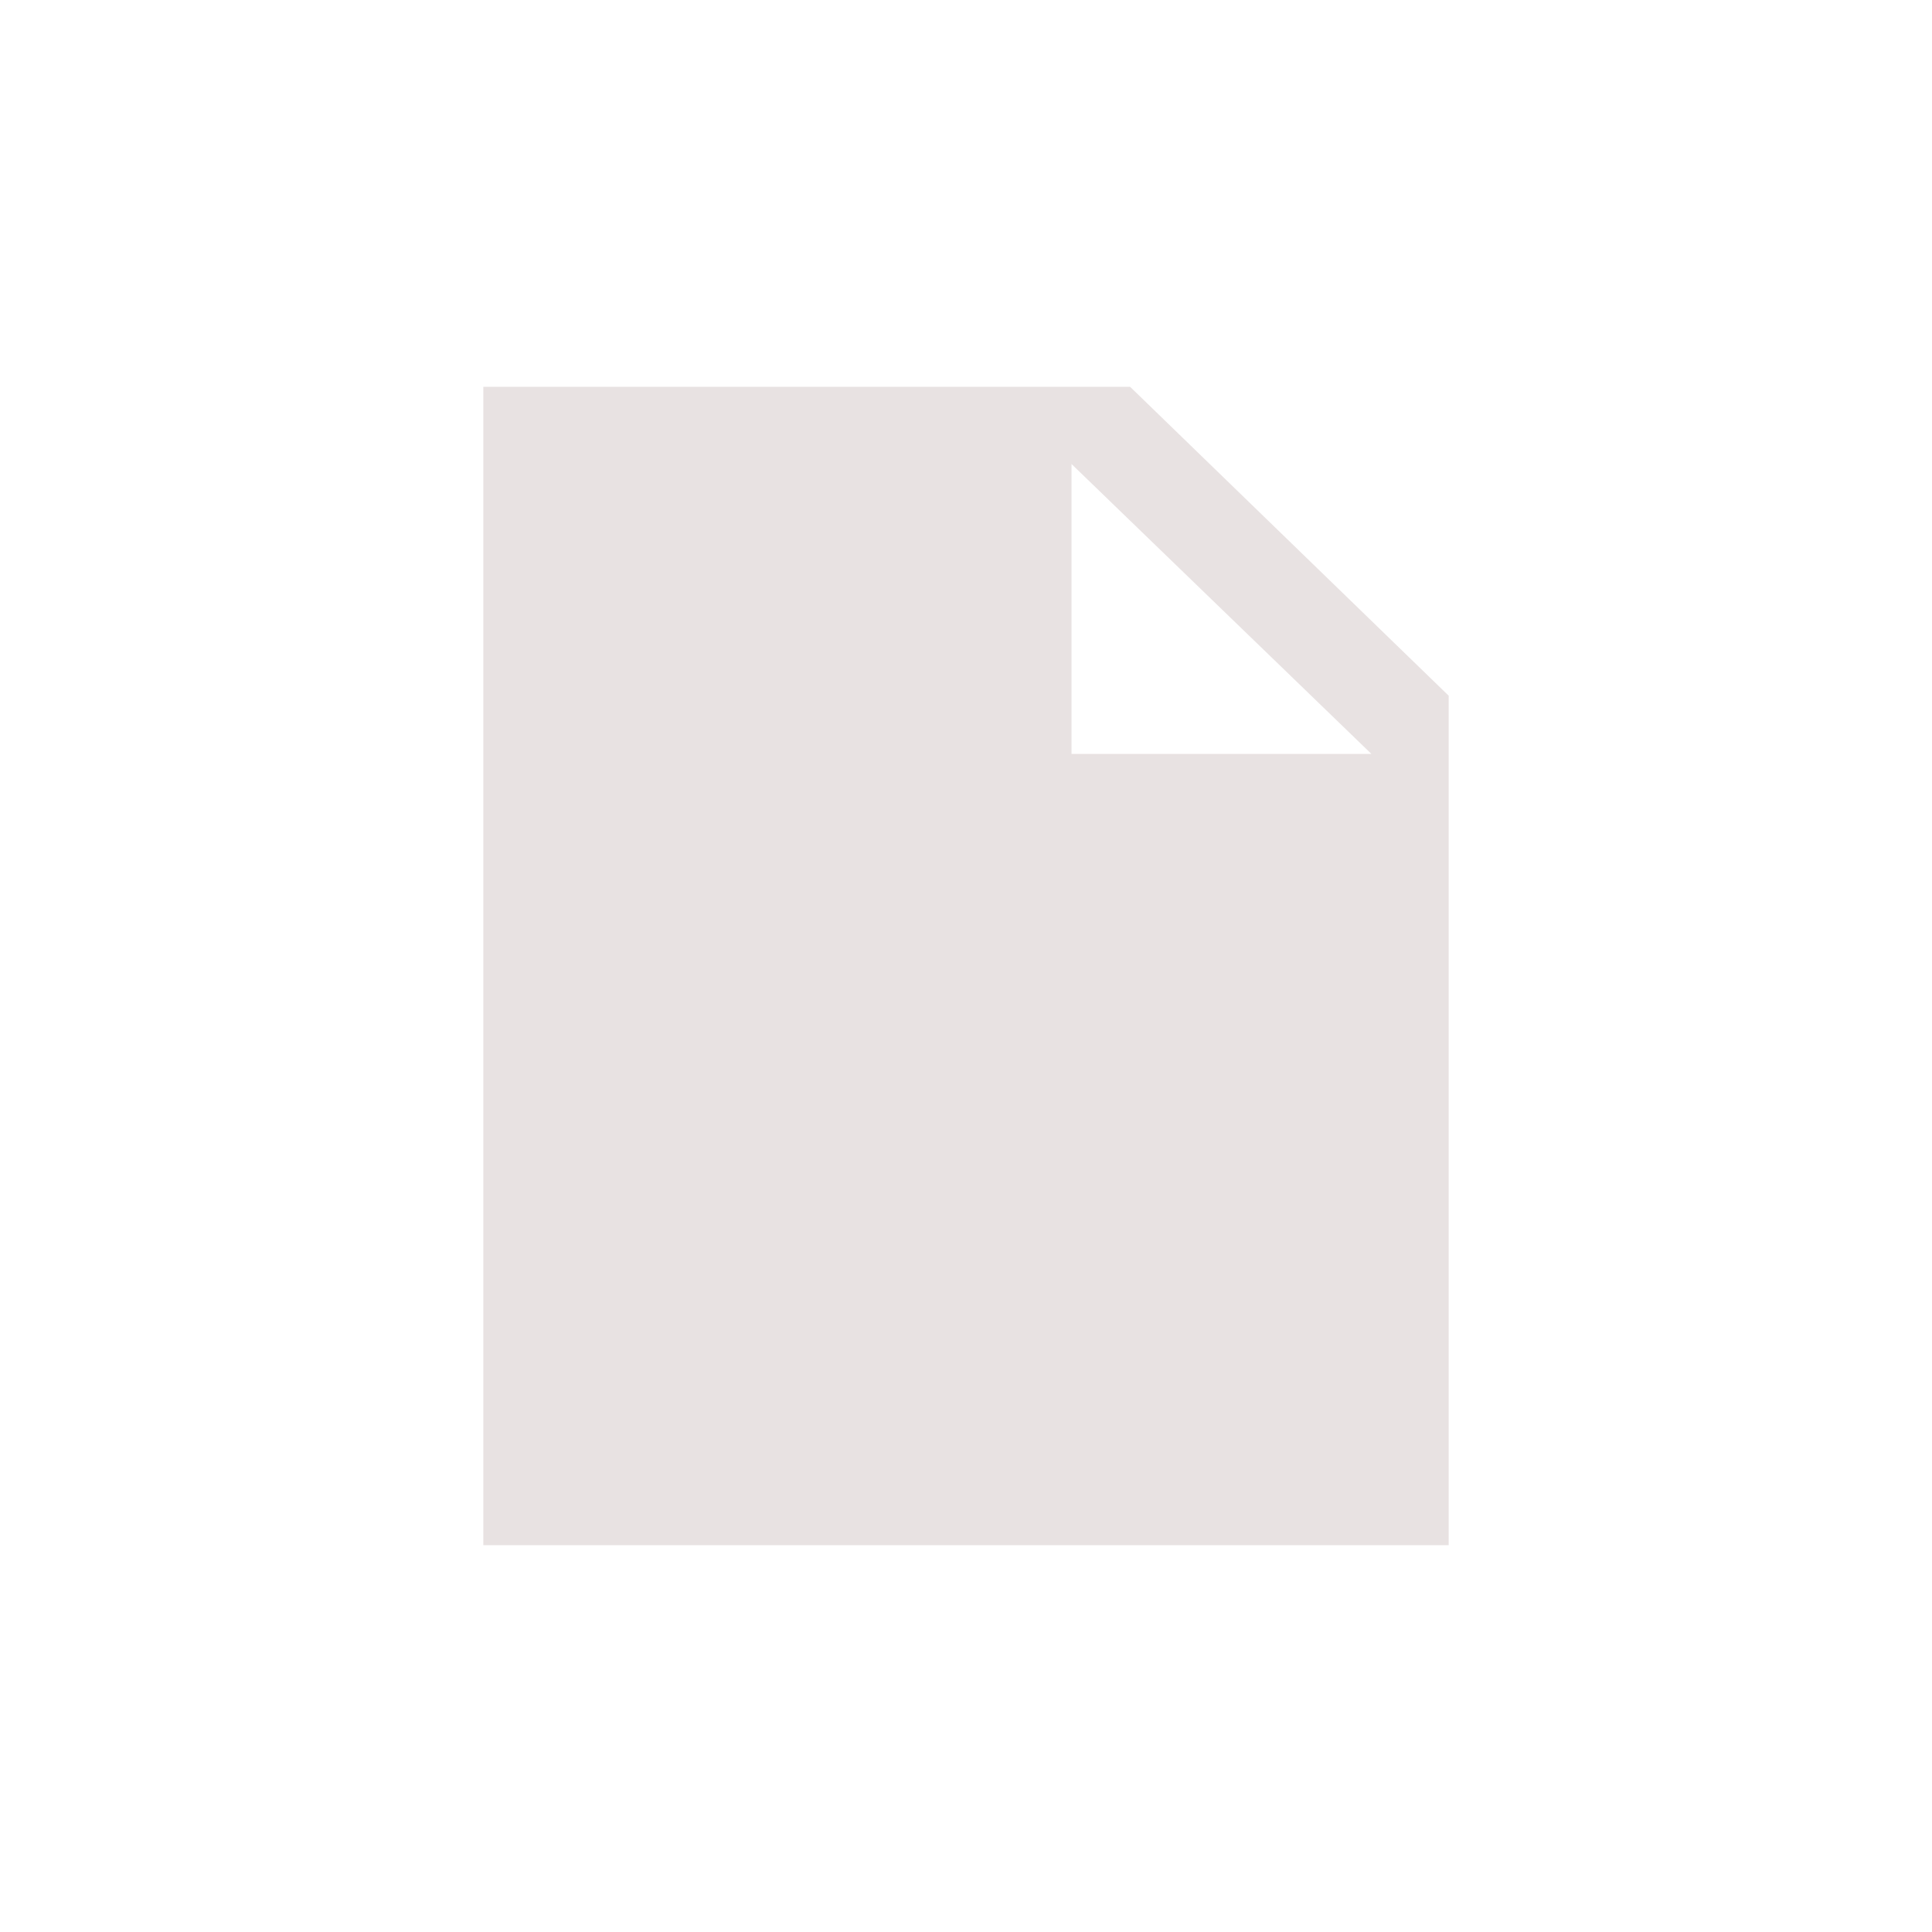
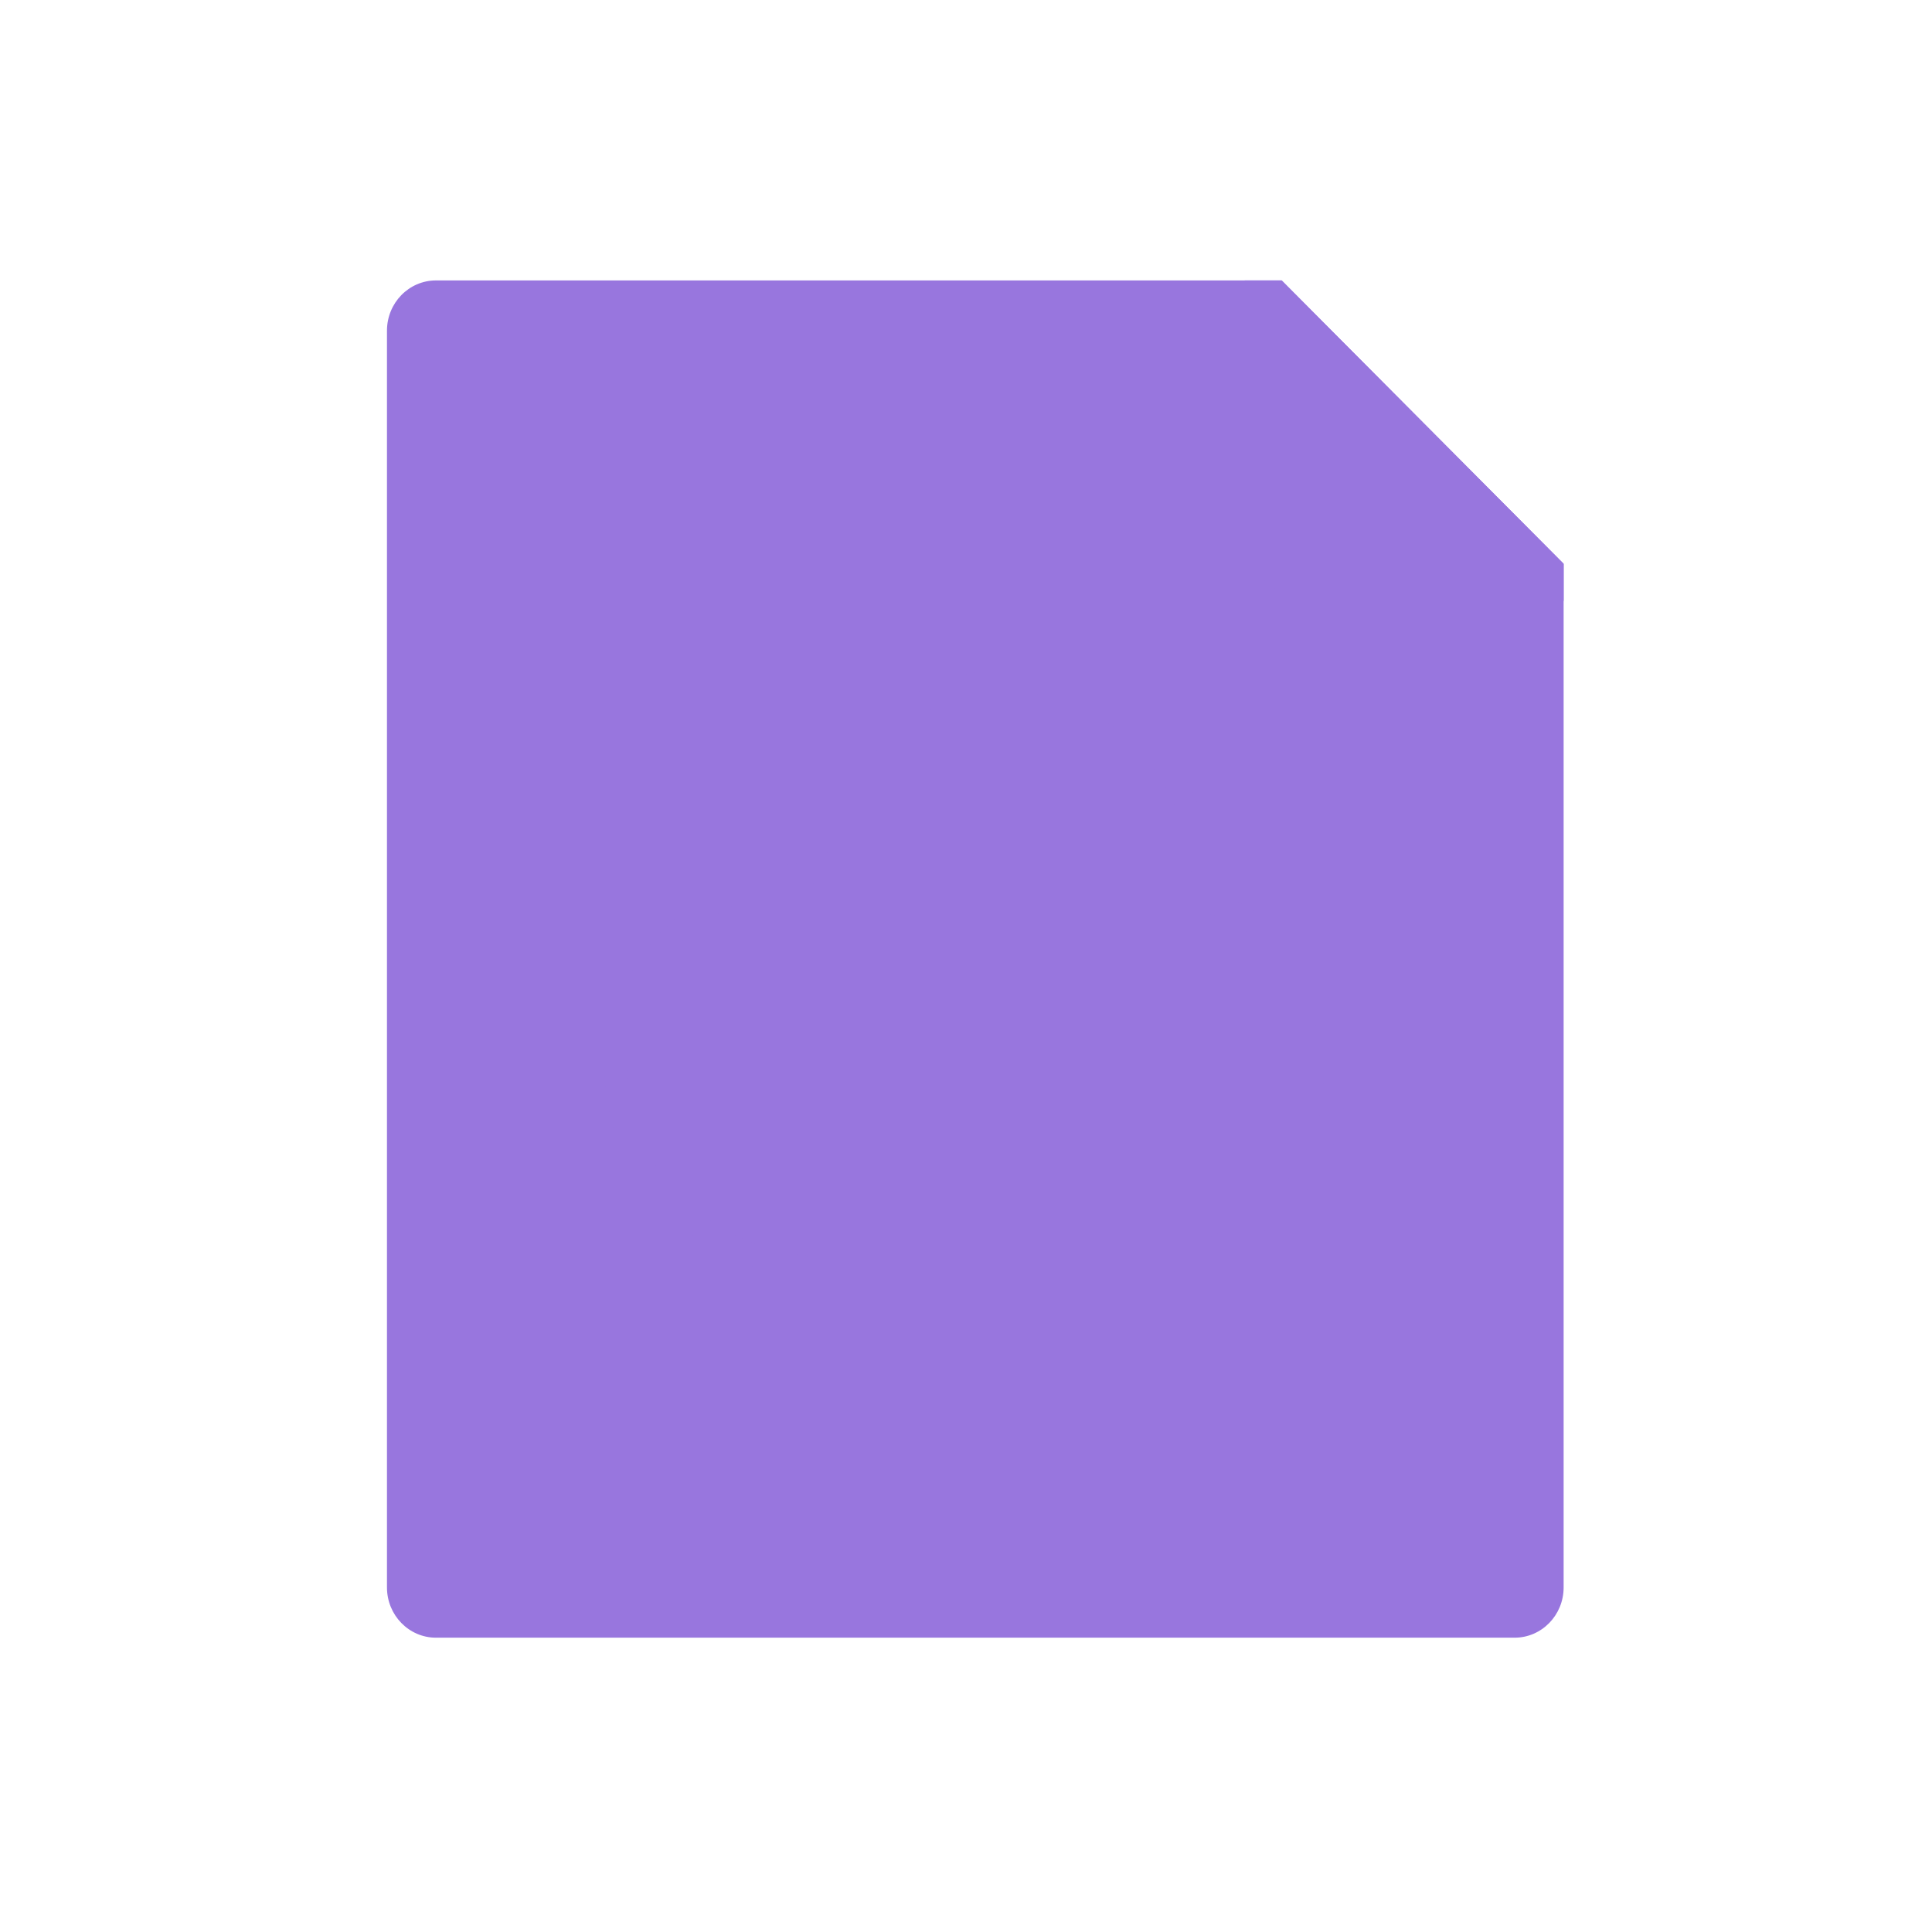
<svg xmlns="http://www.w3.org/2000/svg" height="20" width="20" class="icon" viewBox="0 0 1024 1024">
  <defs>
    <style />
  </defs>
-   <path fill="#e8e2e2" d="M598.978 205.007H256.174v613.984h511.654V368.74l-168.85-163.734zm-31.04 194.602V245.943L726.889 399.61H567.938z" />
+   <path d="M679.272 148.634h-448.18c-14.367 0-25.99 11.914-25.99 26.644v666.094c0 14.702 11.623 26.638 25.99 26.638h571.673c14.356 0 25.99-11.936 25.99-26.638V298.857L679.272 148.634z" fill="#9876de" />
+   <path d="M828.755 298.857L679.271 148.634h-19.484v132.817c0 20.477 16.172 37.036 36.127 37.036h132.84v-19.63z" fill="#9876de" />
+   <path d="M705.262 298.857h123.494L679.272 148.634v123.58c0 14.73 11.634 26.643 25.99 26.643zM440.692 677.948c-66.209 0-120.073-49.734-120.073-110.864 0-29.096 12.107-56.581 34.092-77.395 19.217-18.195 44.198-29.58 71.217-32.632 3.182-26.211 14.454-50.42 32.318-69.03 20.496-21.35 47.514-33.109 76.076-33.109 60.284 0 109.33 52.717 109.33 117.514l-.002.558c42.585 14.575 69.591 52.573 69.591 99.21 0 58.31-55.472 105.748-123.656 105.748H440.692z" fill="#9876de" />
+   <path d="M631.685 481.54c.236-3.003.363-6.04.363-9.108 0-58.493-43.753-105.911-97.726-105.911-52.57 0-95.437 44.987-97.63 101.376-58.052 1.926-104.47 45.592-104.47 99.186 0 54.82 48.565 99.26 108.471 99.26h148.892c61.885 0 112.053-42.15 112.053-94.144 0-43.174-25.776-79.558-69.953-90.66z" fill="#9876de" />
</svg>
